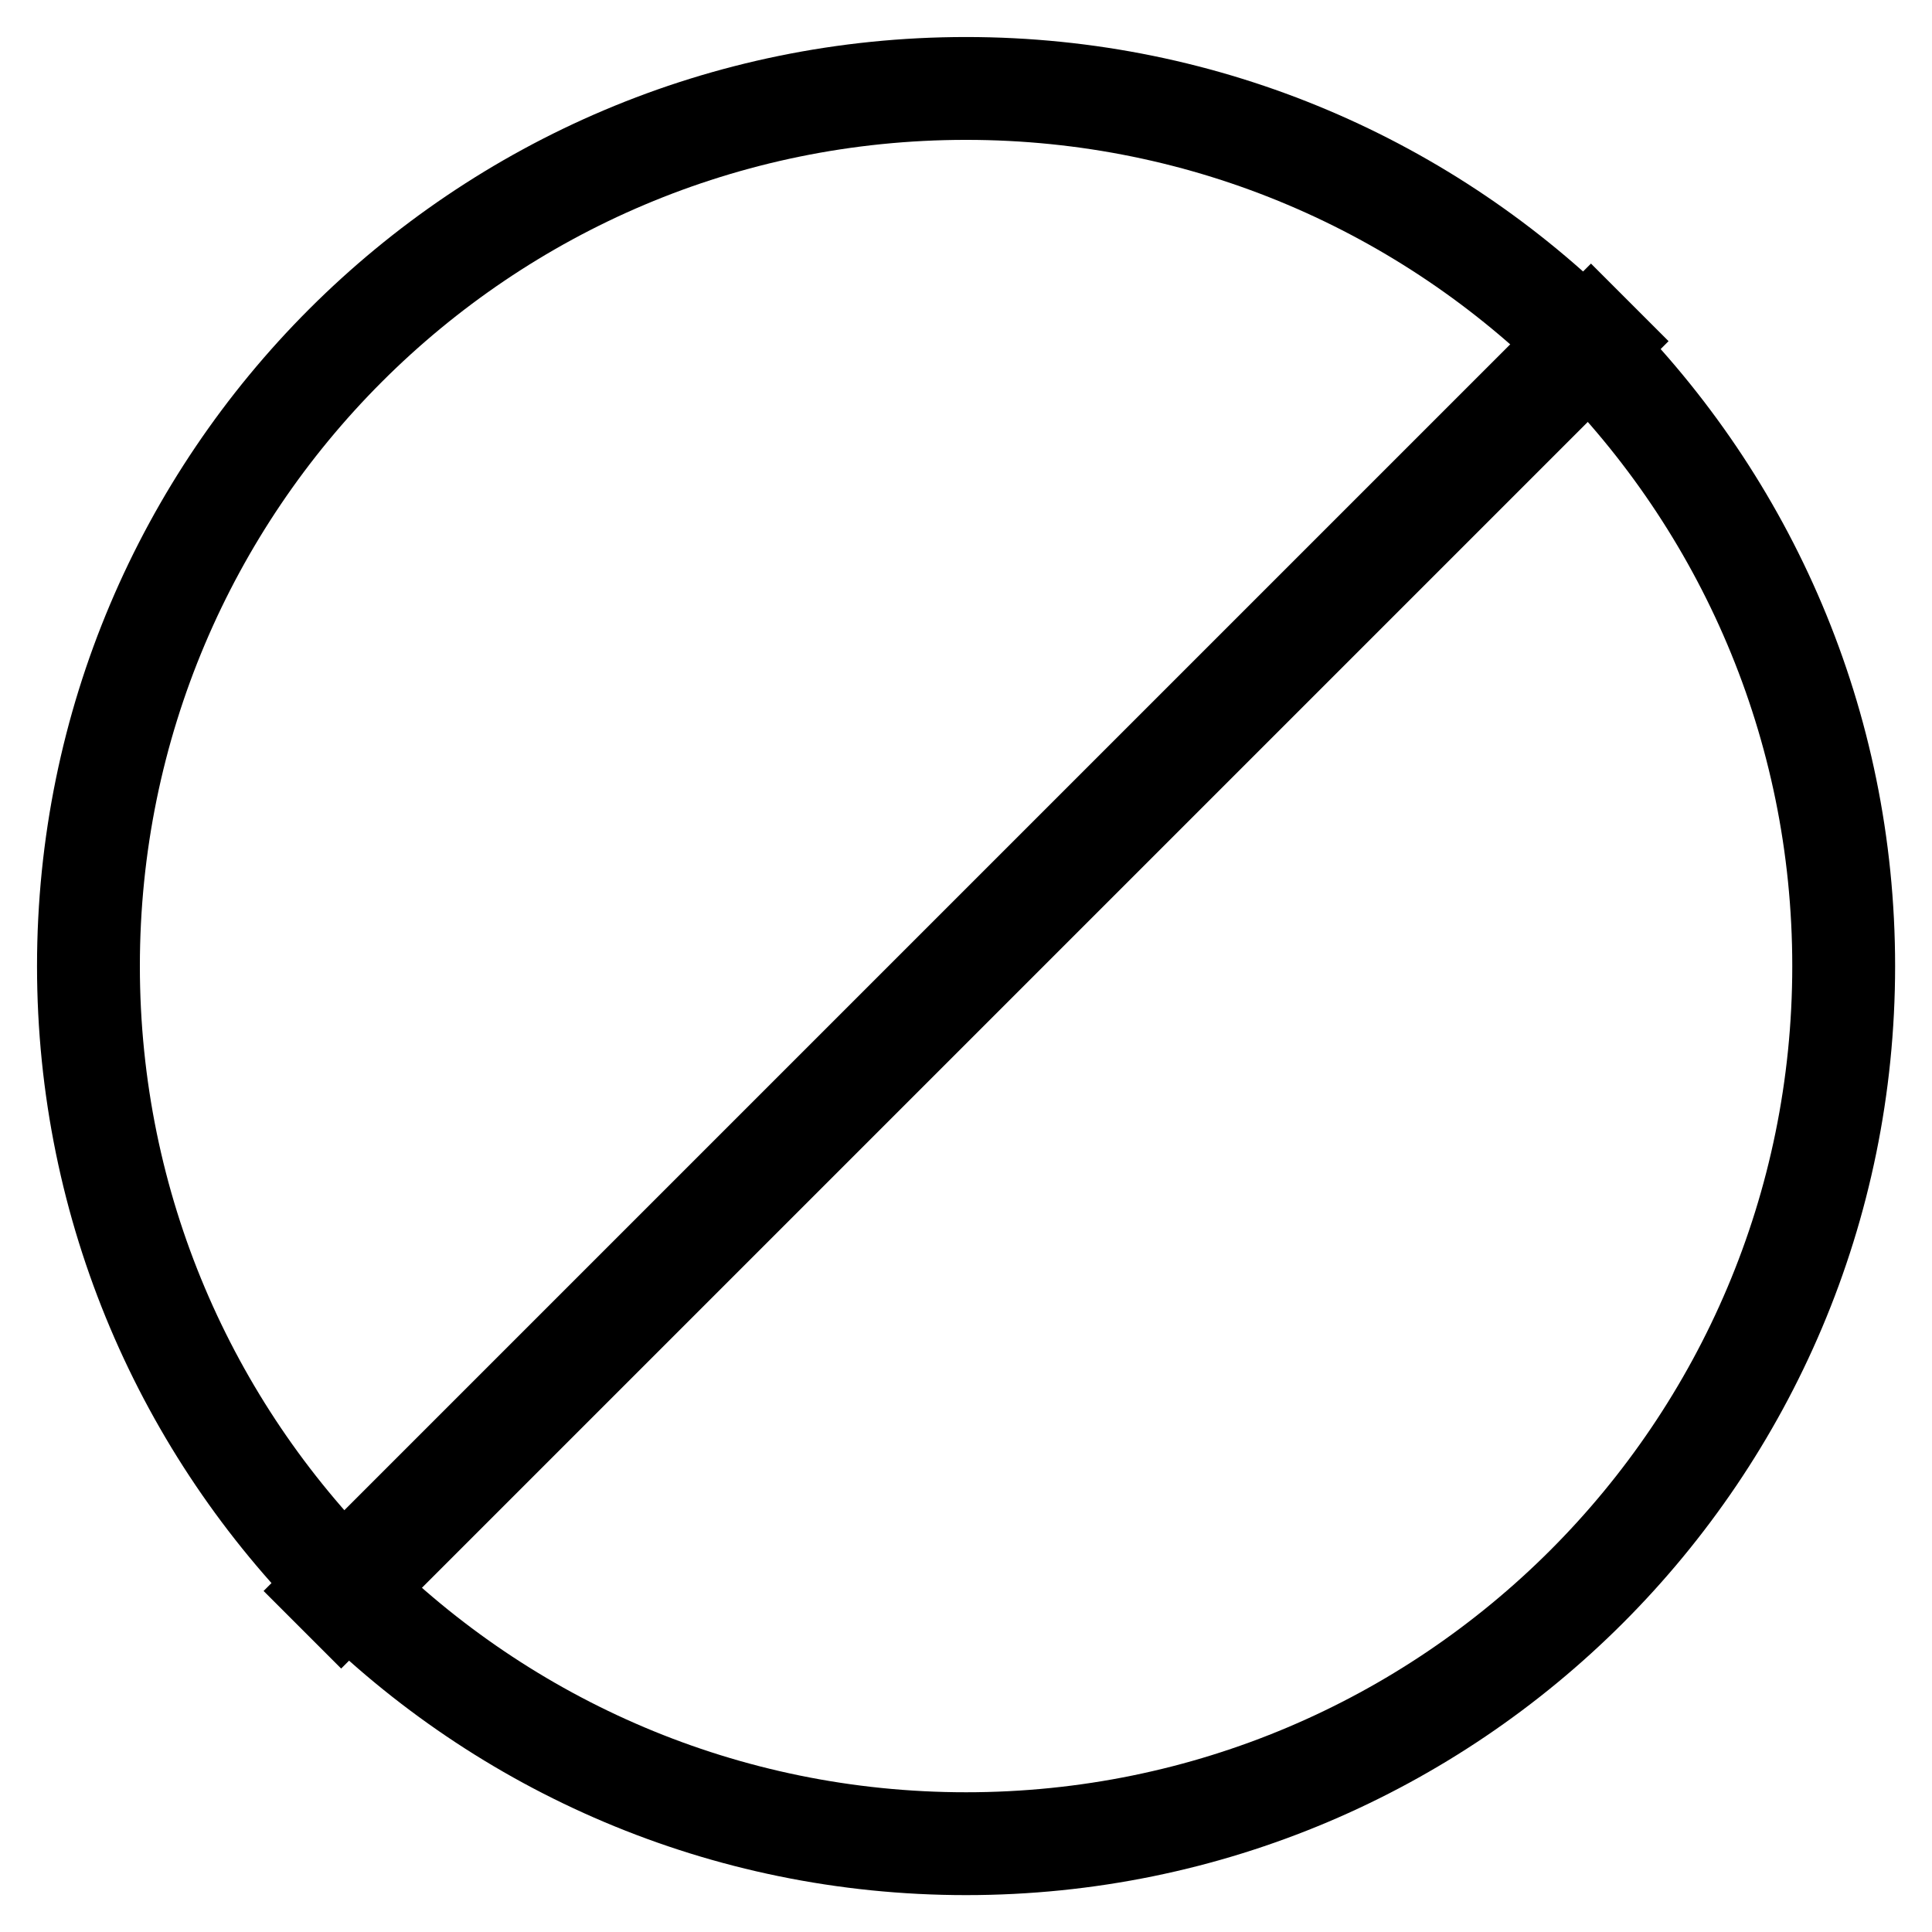
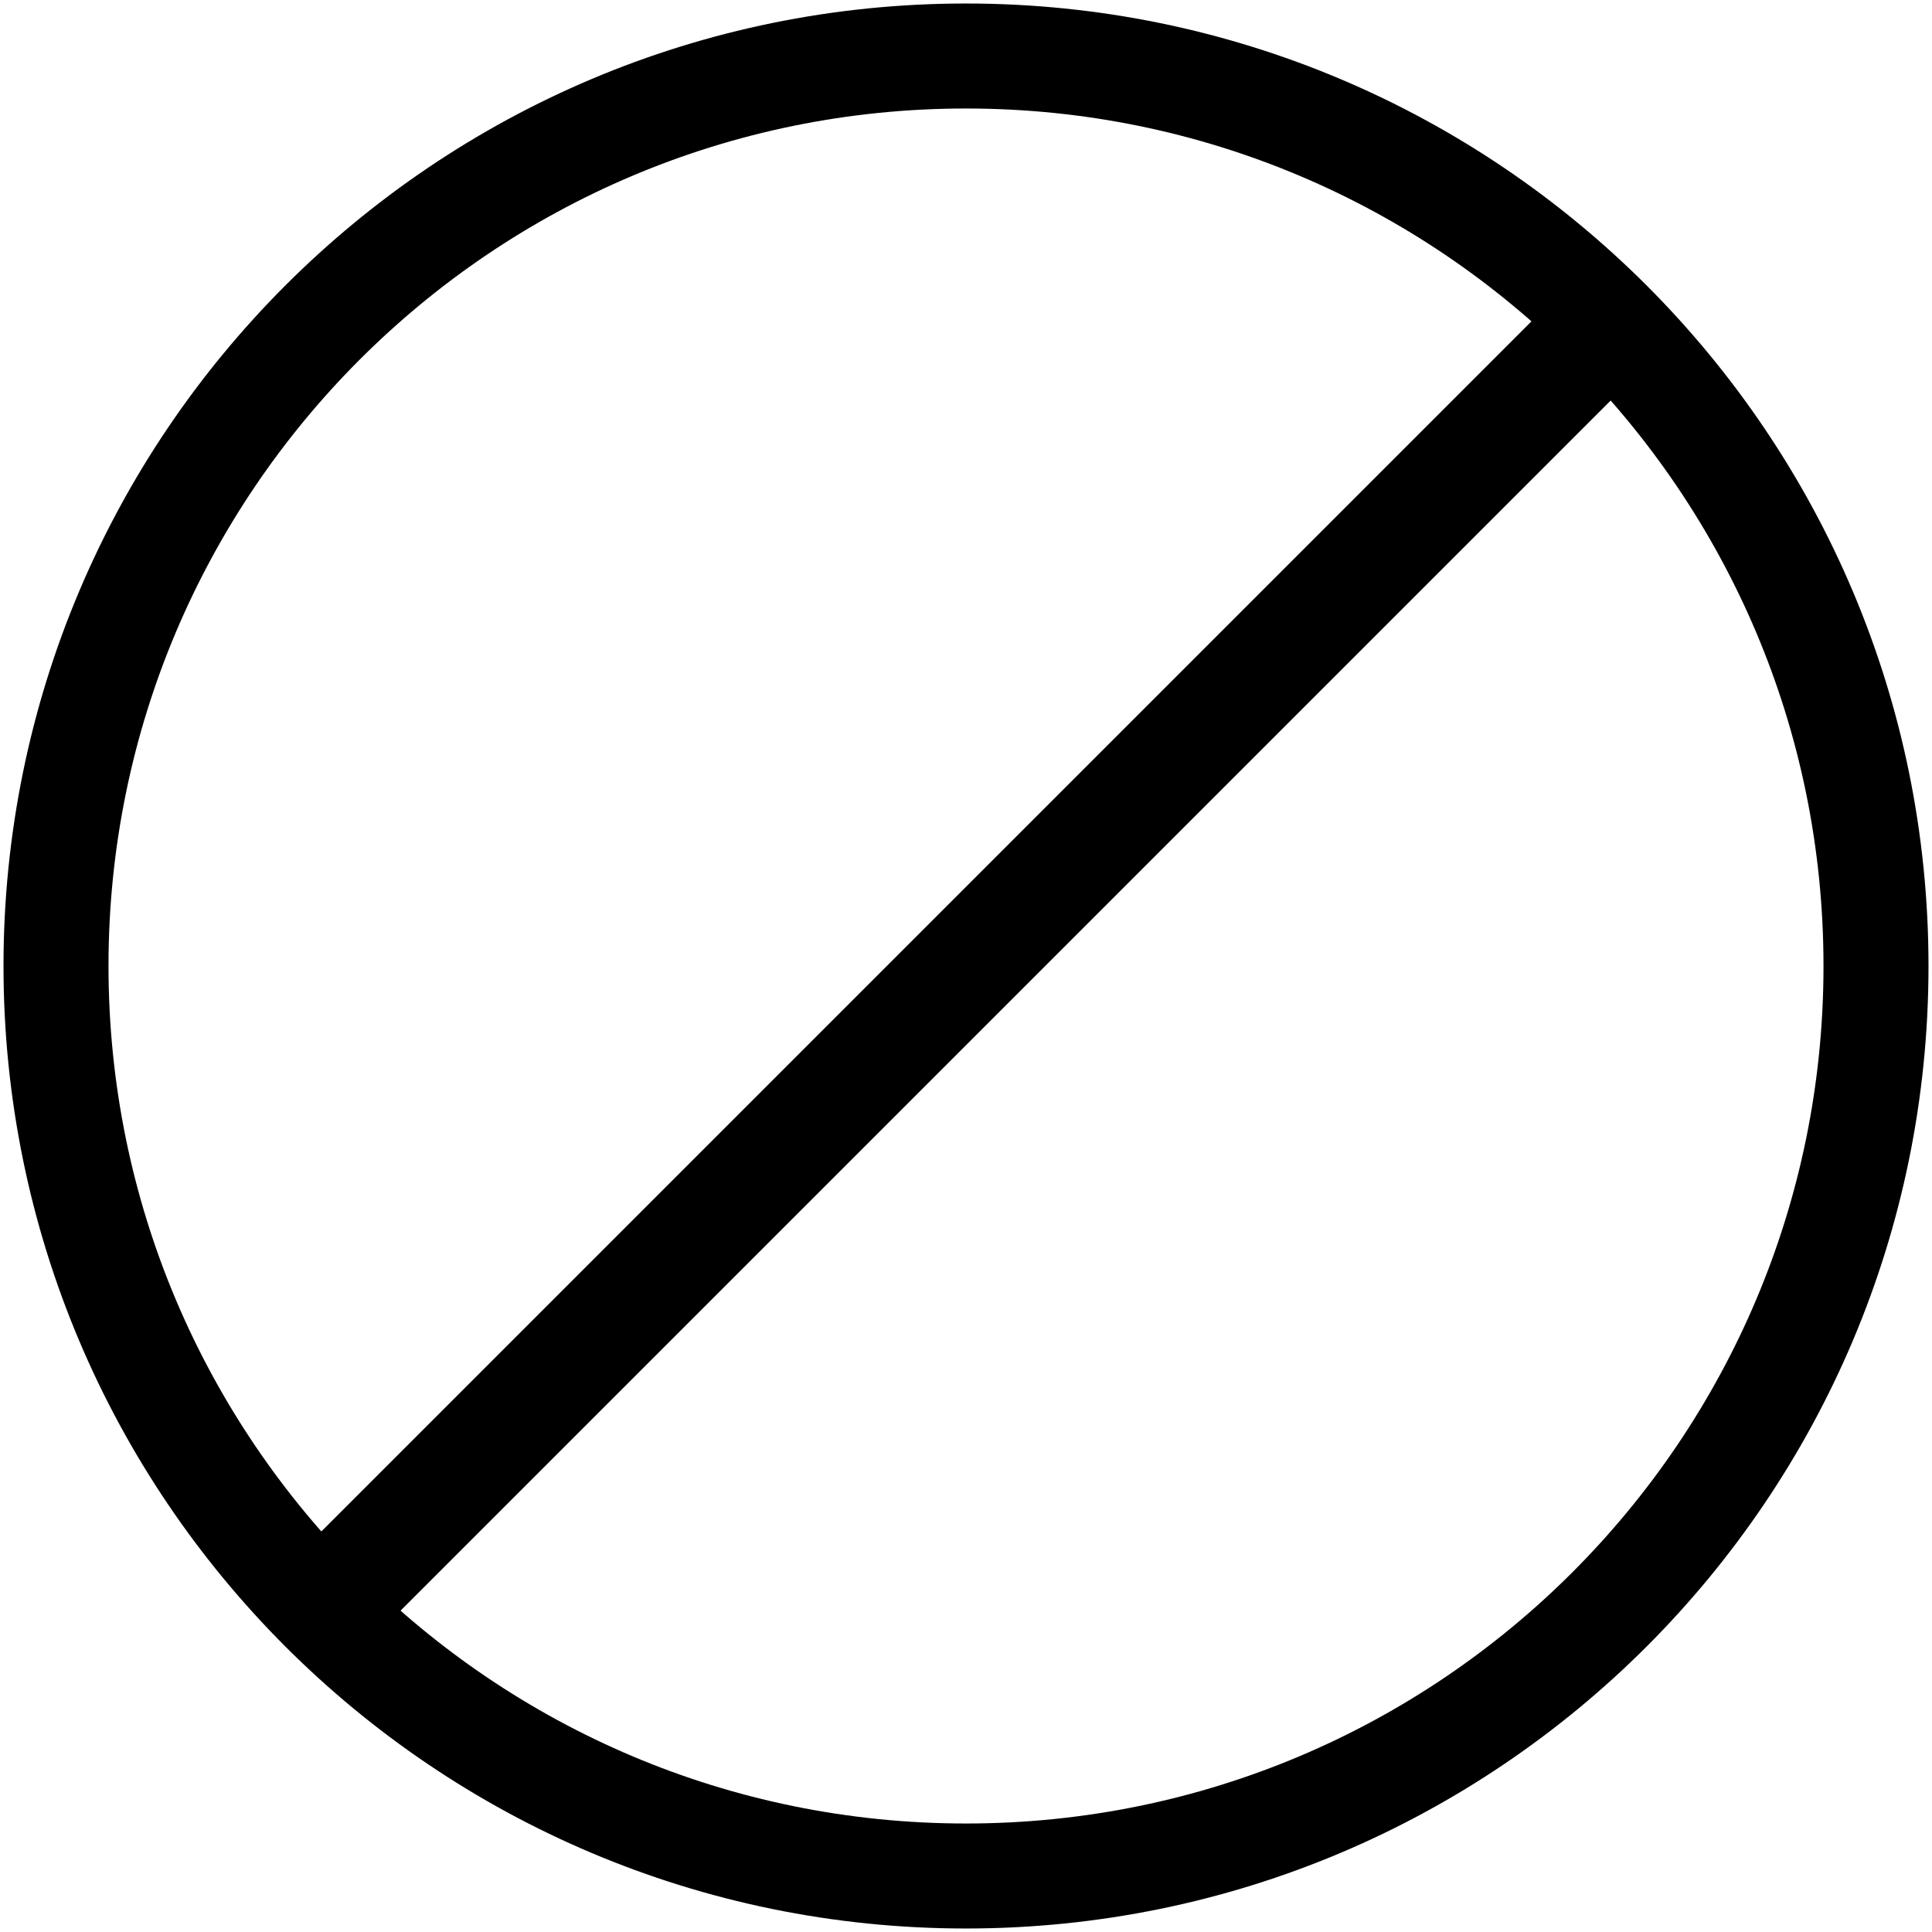
- <svg xmlns="http://www.w3.org/2000/svg" viewBox="0 0 140.89 140.89">
-   <circle fill="none" stroke="currentColor" stroke-width="7.5" cx="70.45" cy="70.45" r="64" />
-   <line stroke="currentColor" stroke-width="8" x1="118.85" y1="22.05" x2="22.05" y2="118.85" />
+ <svg xmlns="http://www.w3.org/2000/svg" viewBox="0 0 138 138">
+   <circle fill="none" stroke="currentColor" stroke-width="7.5" cx="69" cy="69" r="65" />
+   <line stroke="currentColor" stroke-width="8" x1="116" y1="22" x2="22" y2="116" />
</svg>
